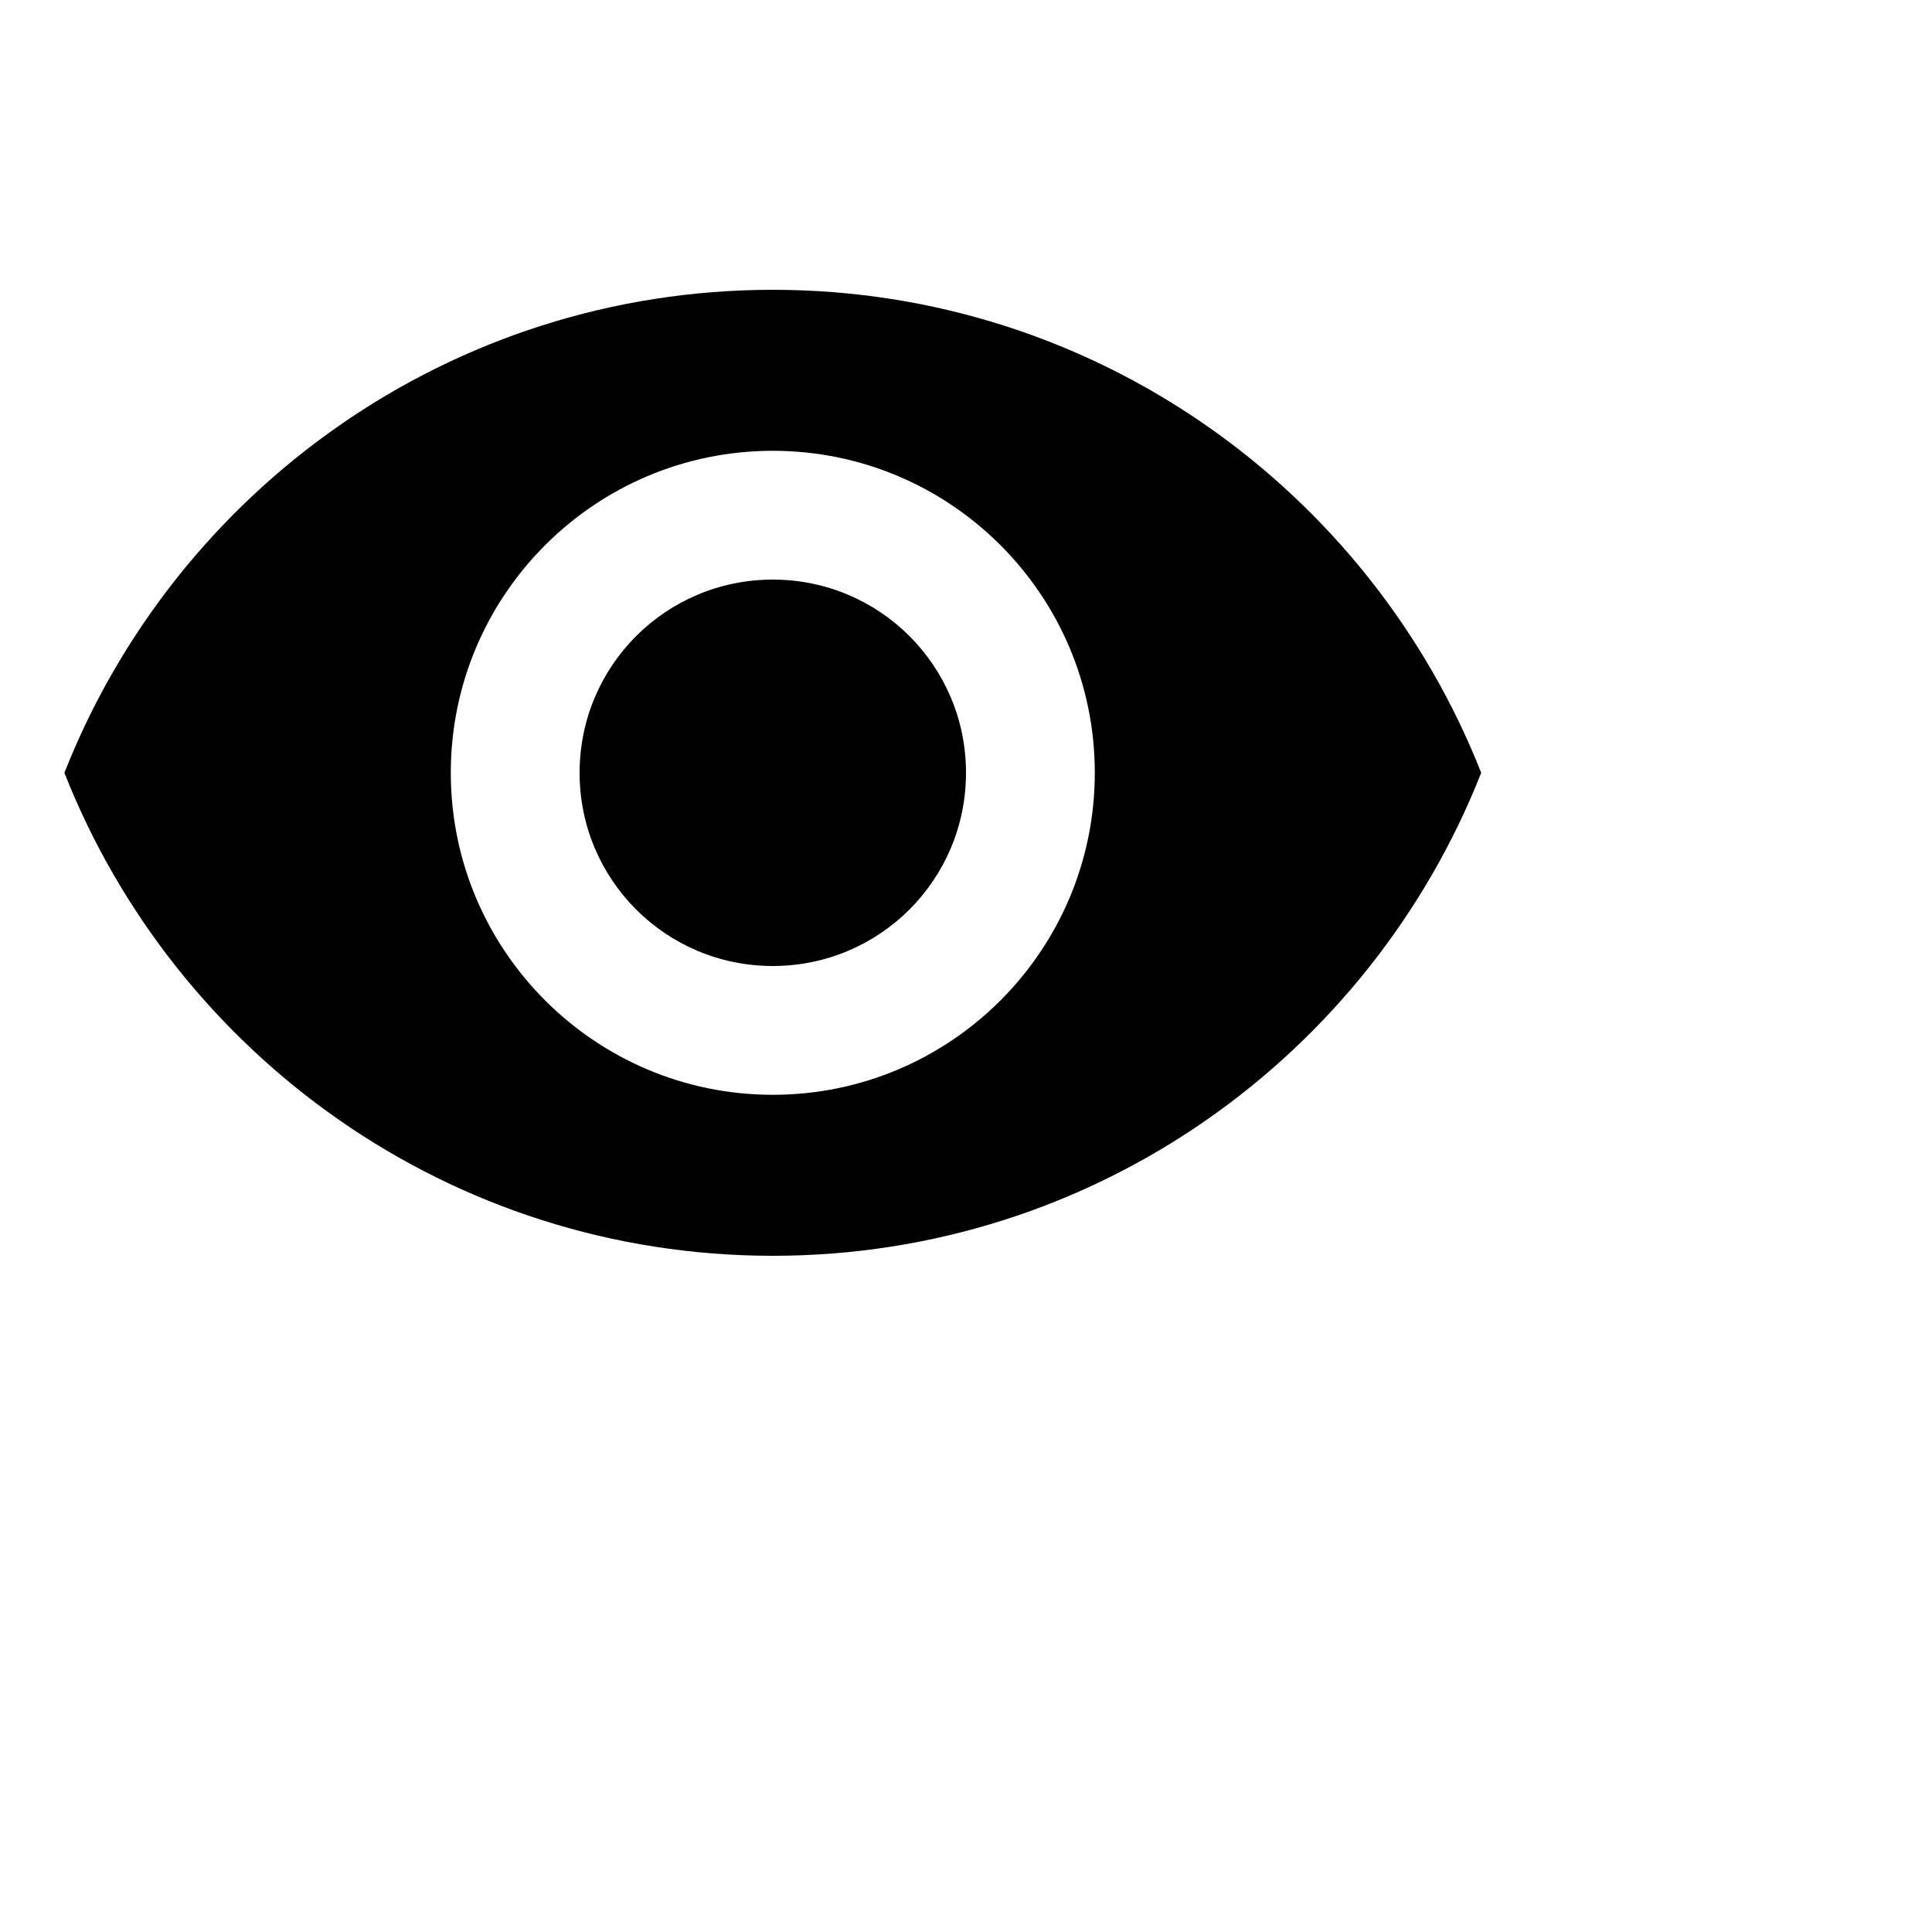
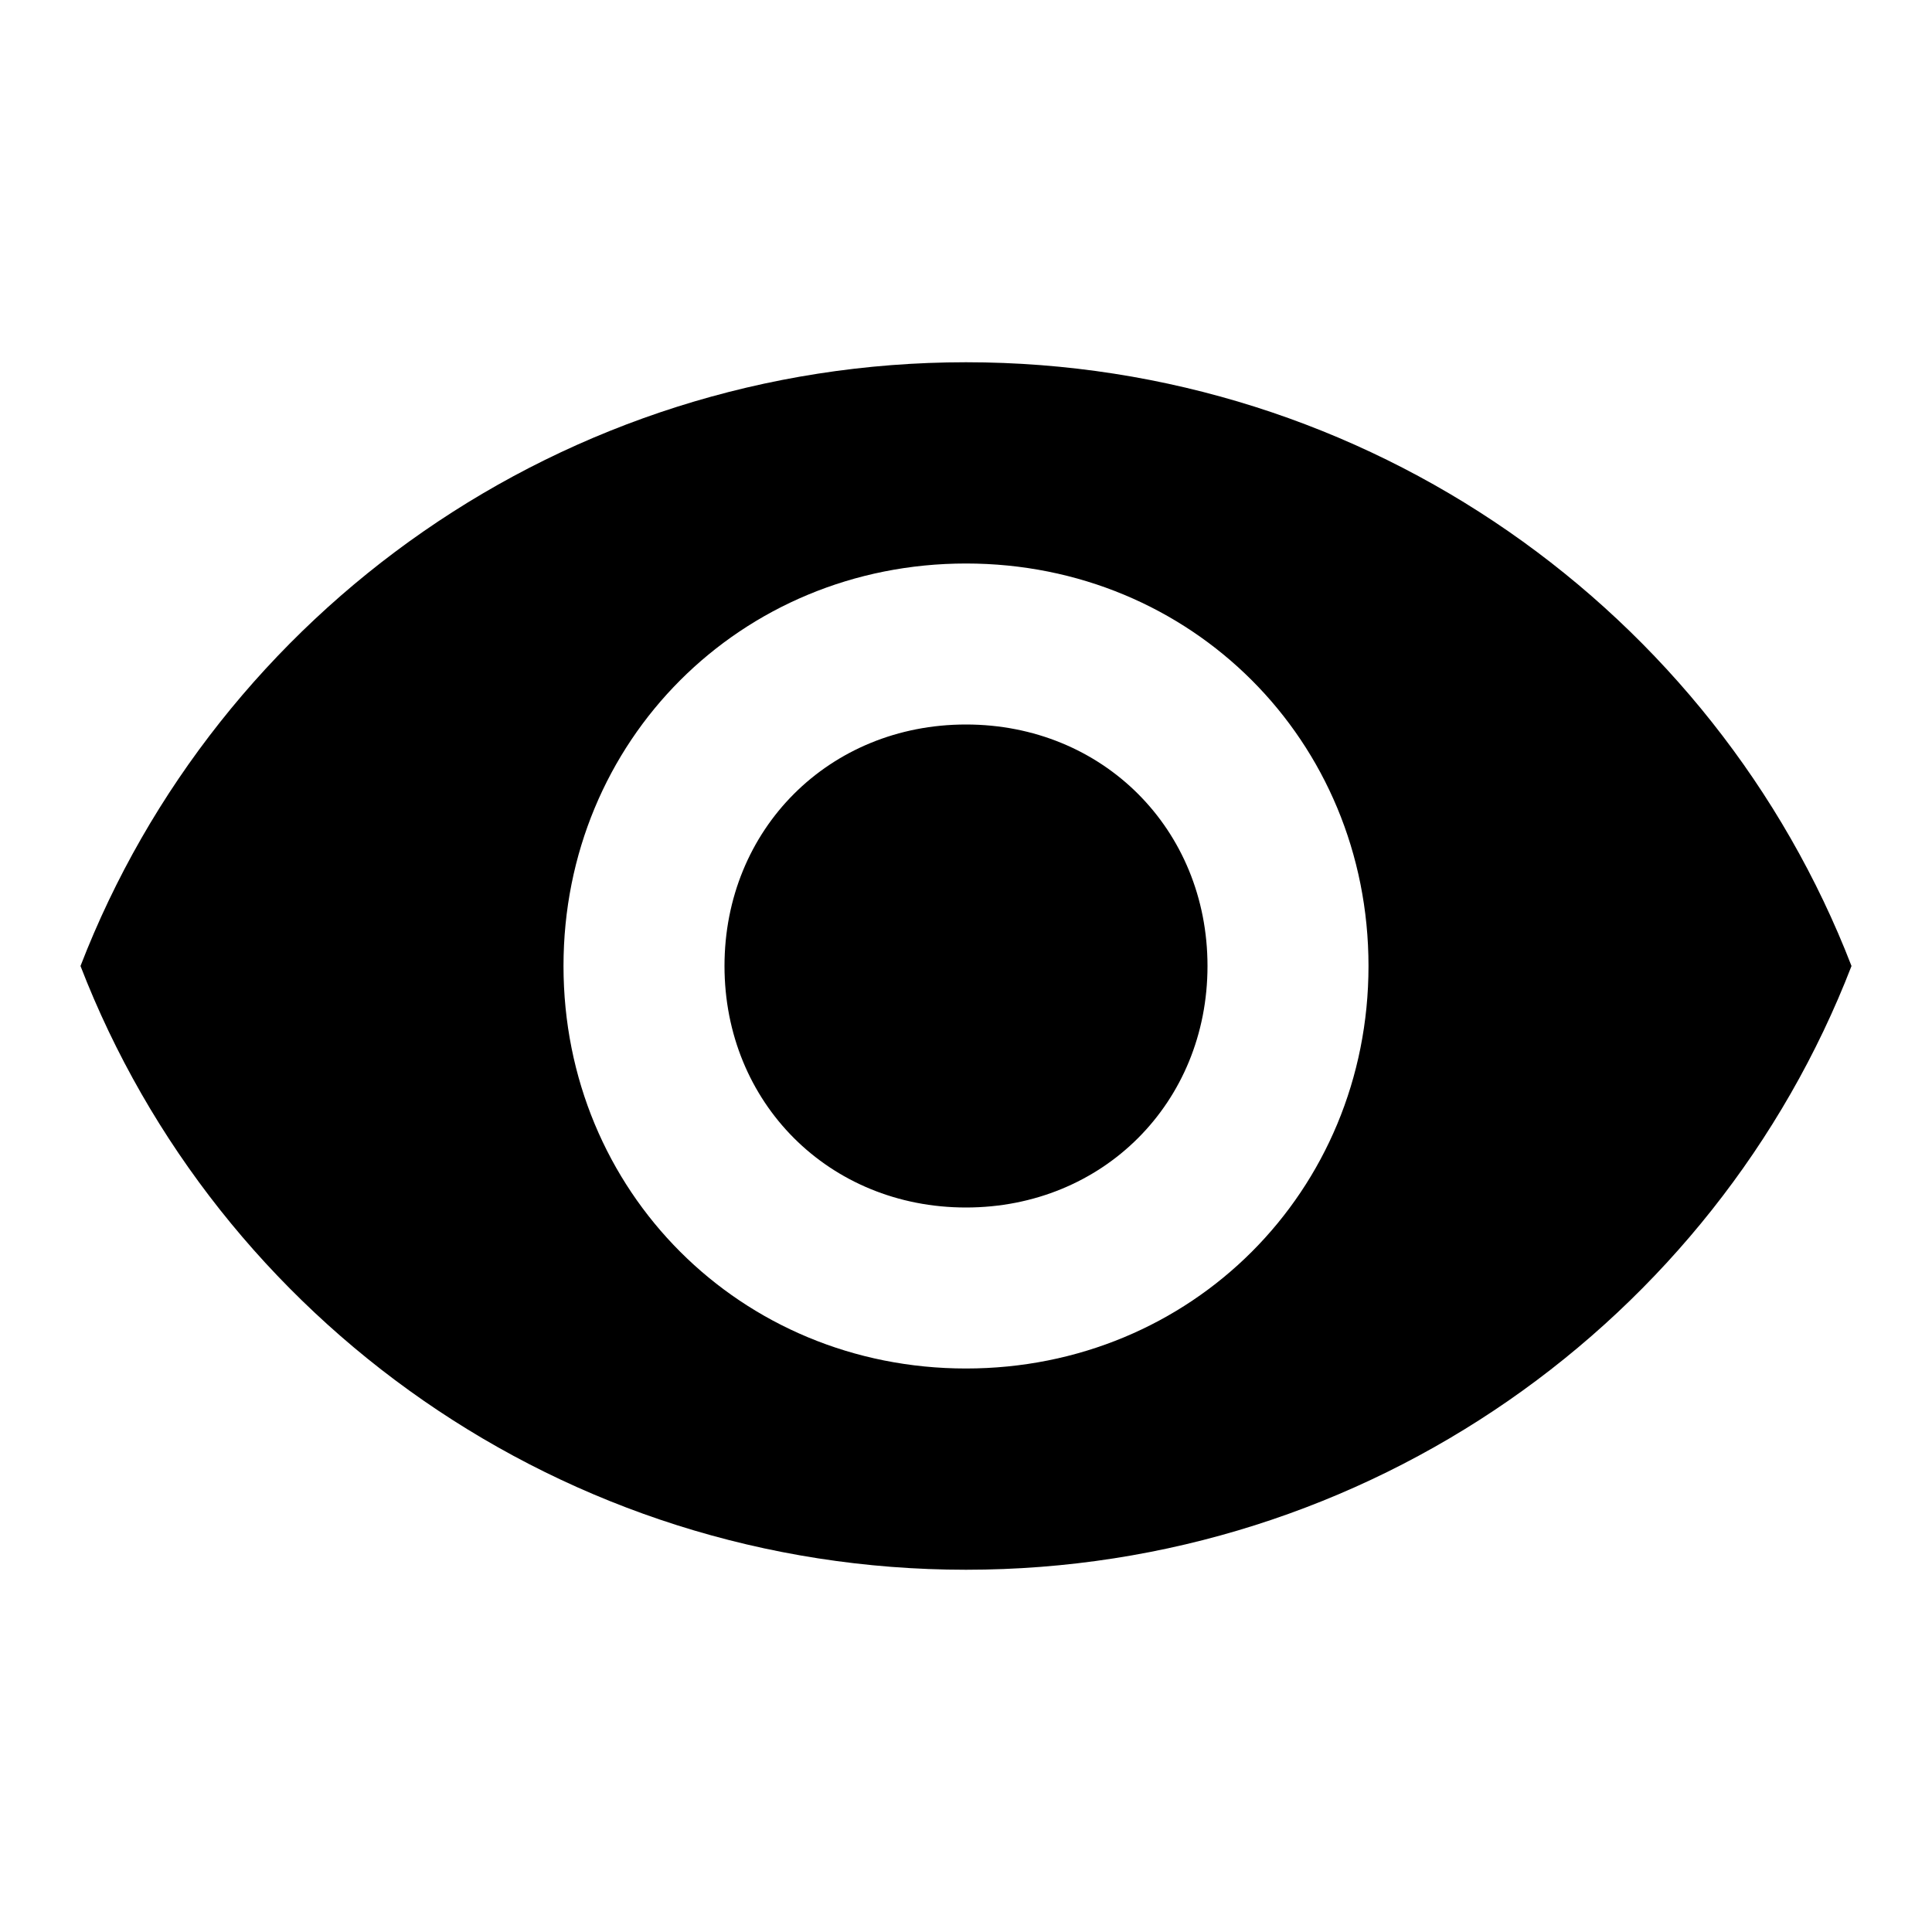
- <svg xmlns="http://www.w3.org/2000/svg" style="width:30px;height:30px" viewBox="0 0 30 30">
-   <path d="M12 4.5C7 4.5 2.73 7.61 1 12c1.73 4.39 6 7.5 11 7.5s9.27-3.11 11-7.5c-1.73-4.39-6-7.5-11-7.5zM12 17c-2.76 0-5-2.24-5-5s2.24-5 5-5 5 2.24 5 5-2.24 5-5 5zm0-8c-1.66 0-3 1.34-3 3s1.34 3 3 3 3-1.34 3-3-1.34-3-3-3z" />
+ <svg xmlns="http://www.w3.org/2000/svg" viewBox="0 0 24 24">
+   <path d="M12 4.5C7 4.5 2.7 7.6 1 12c1.7 4.4 6 7.5 11 7.5s9.3-3.1 11-7.5c-1.7-4.4-6-7.5-11-7.5zM12 17c-2.8 0-5-2.2-5-5s2.2-5 5-5 5 2.2 5 5-2.2 5-5 5zm0-8c-1.7 0-3 1.3-3 3s1.3 3 3 3 3-1.3 3-3-1.3-3-3-3z" />
</svg>
